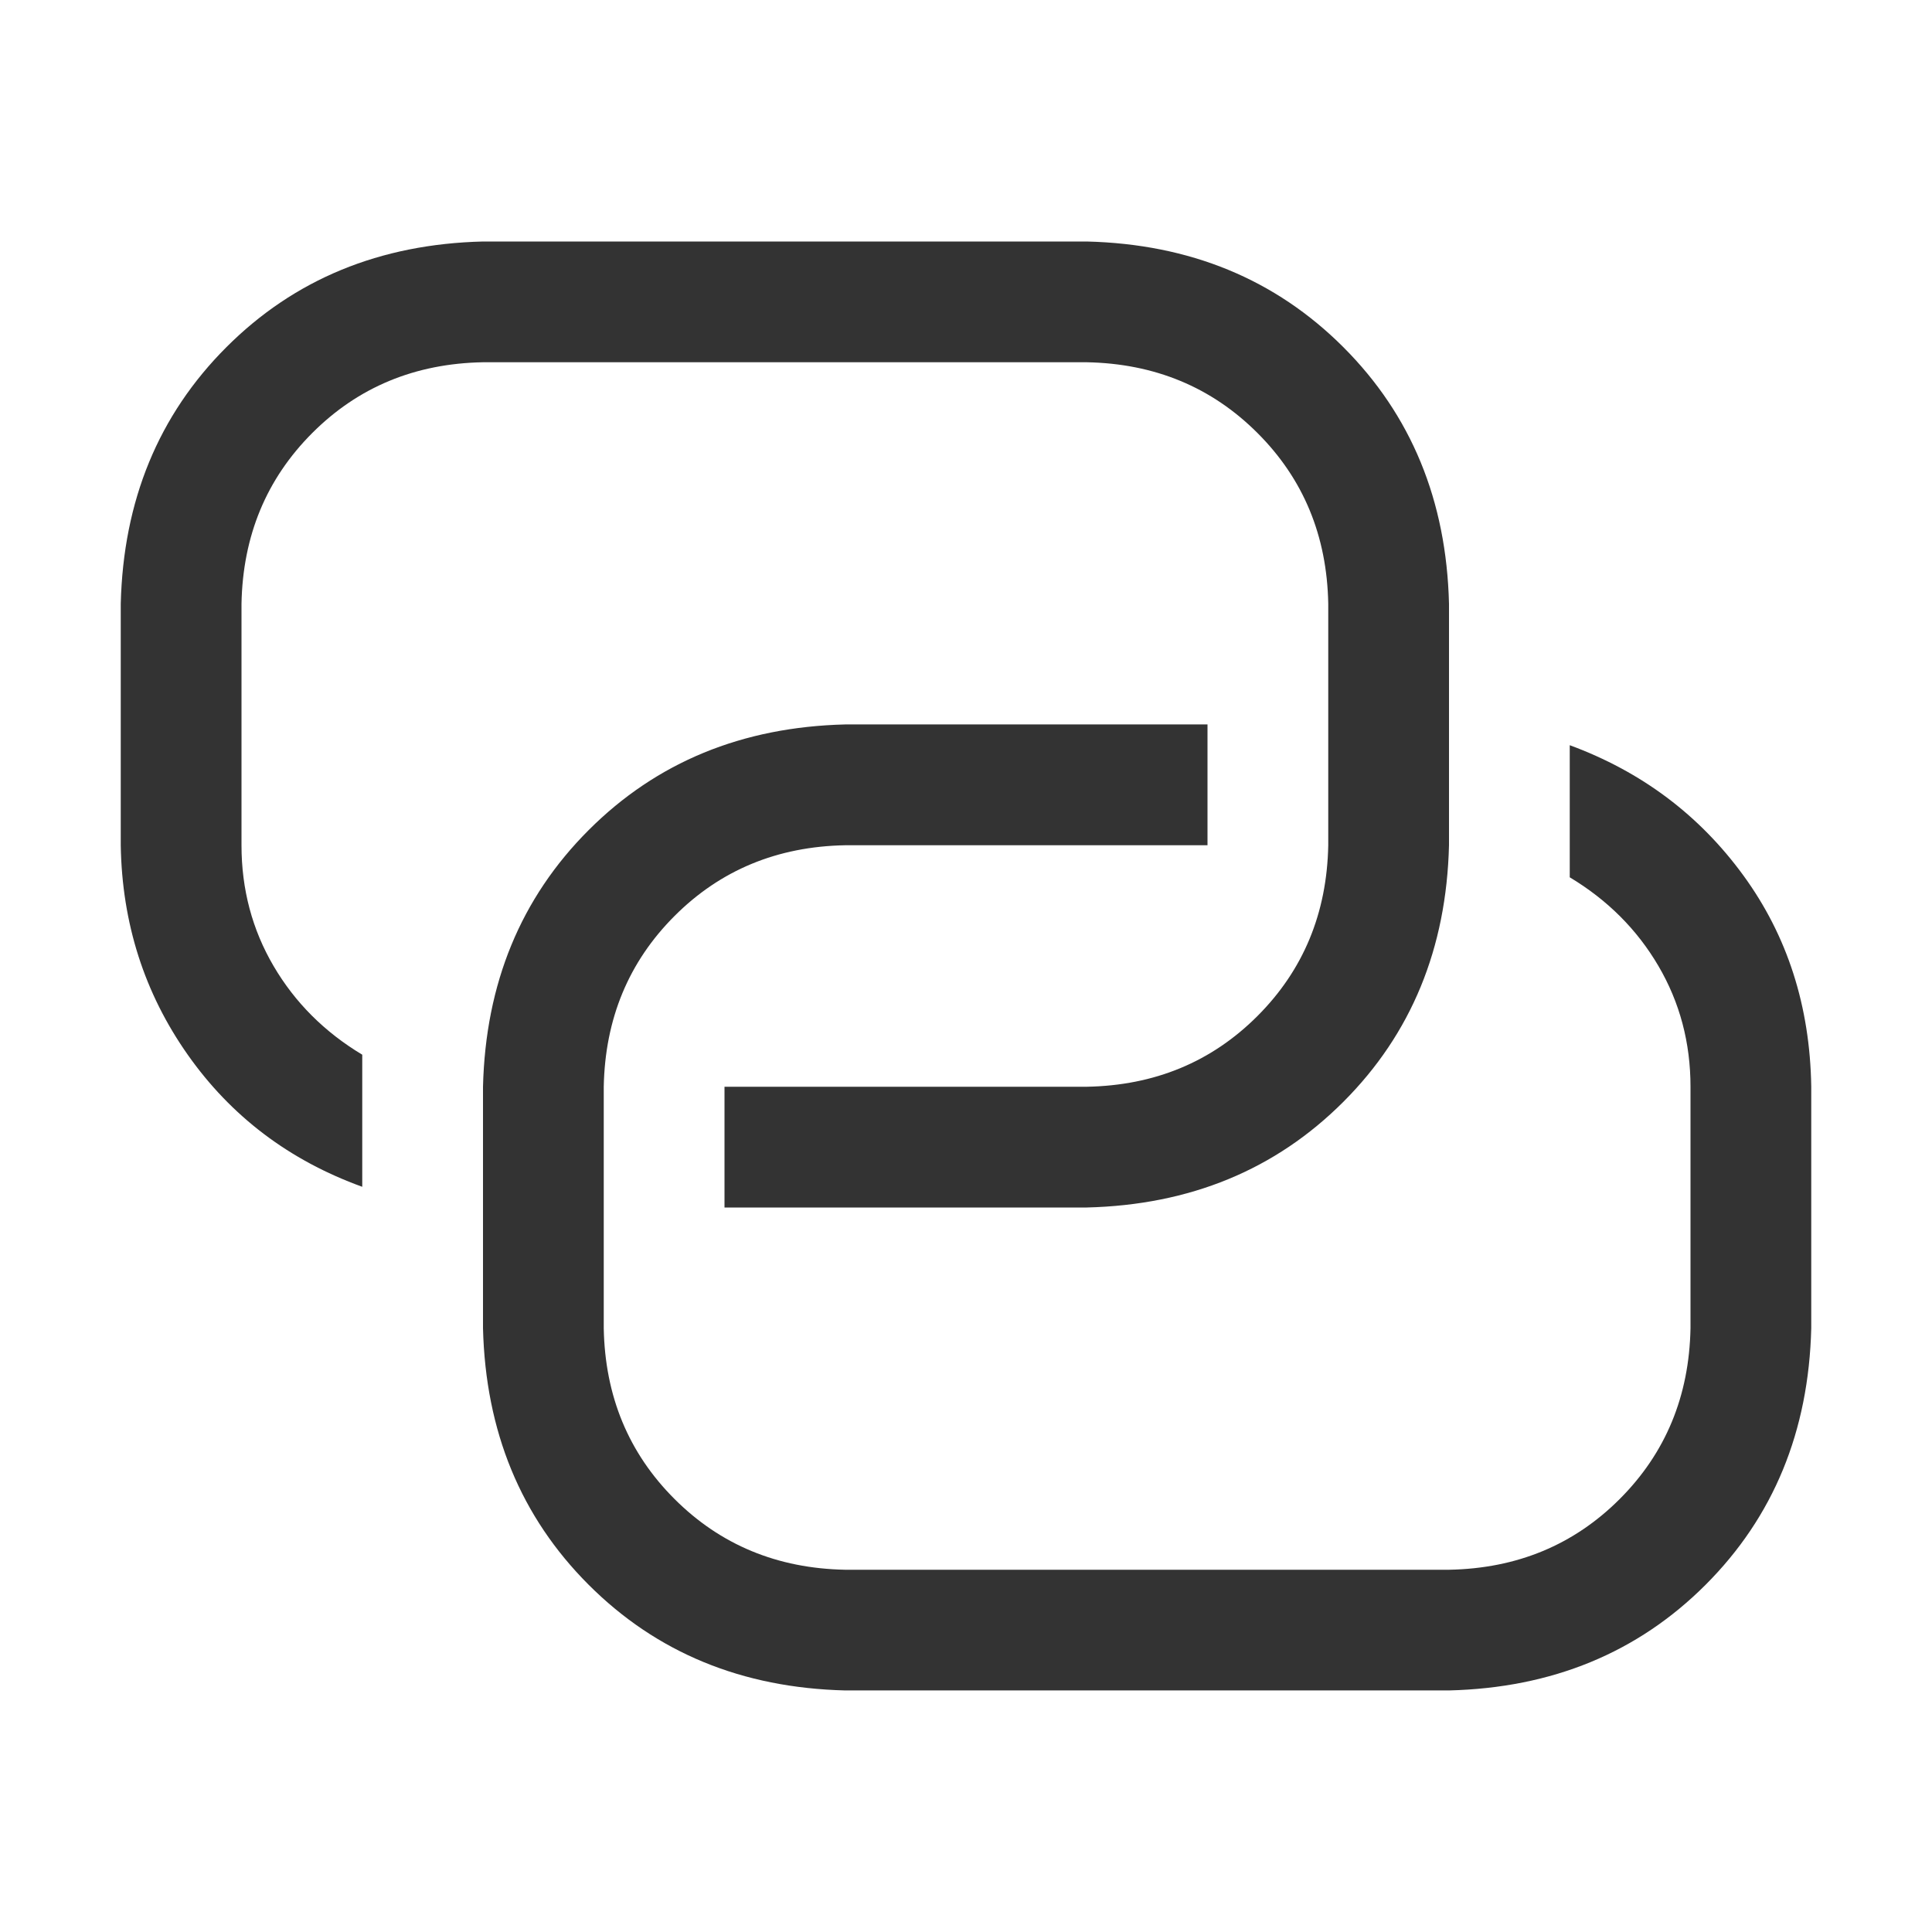
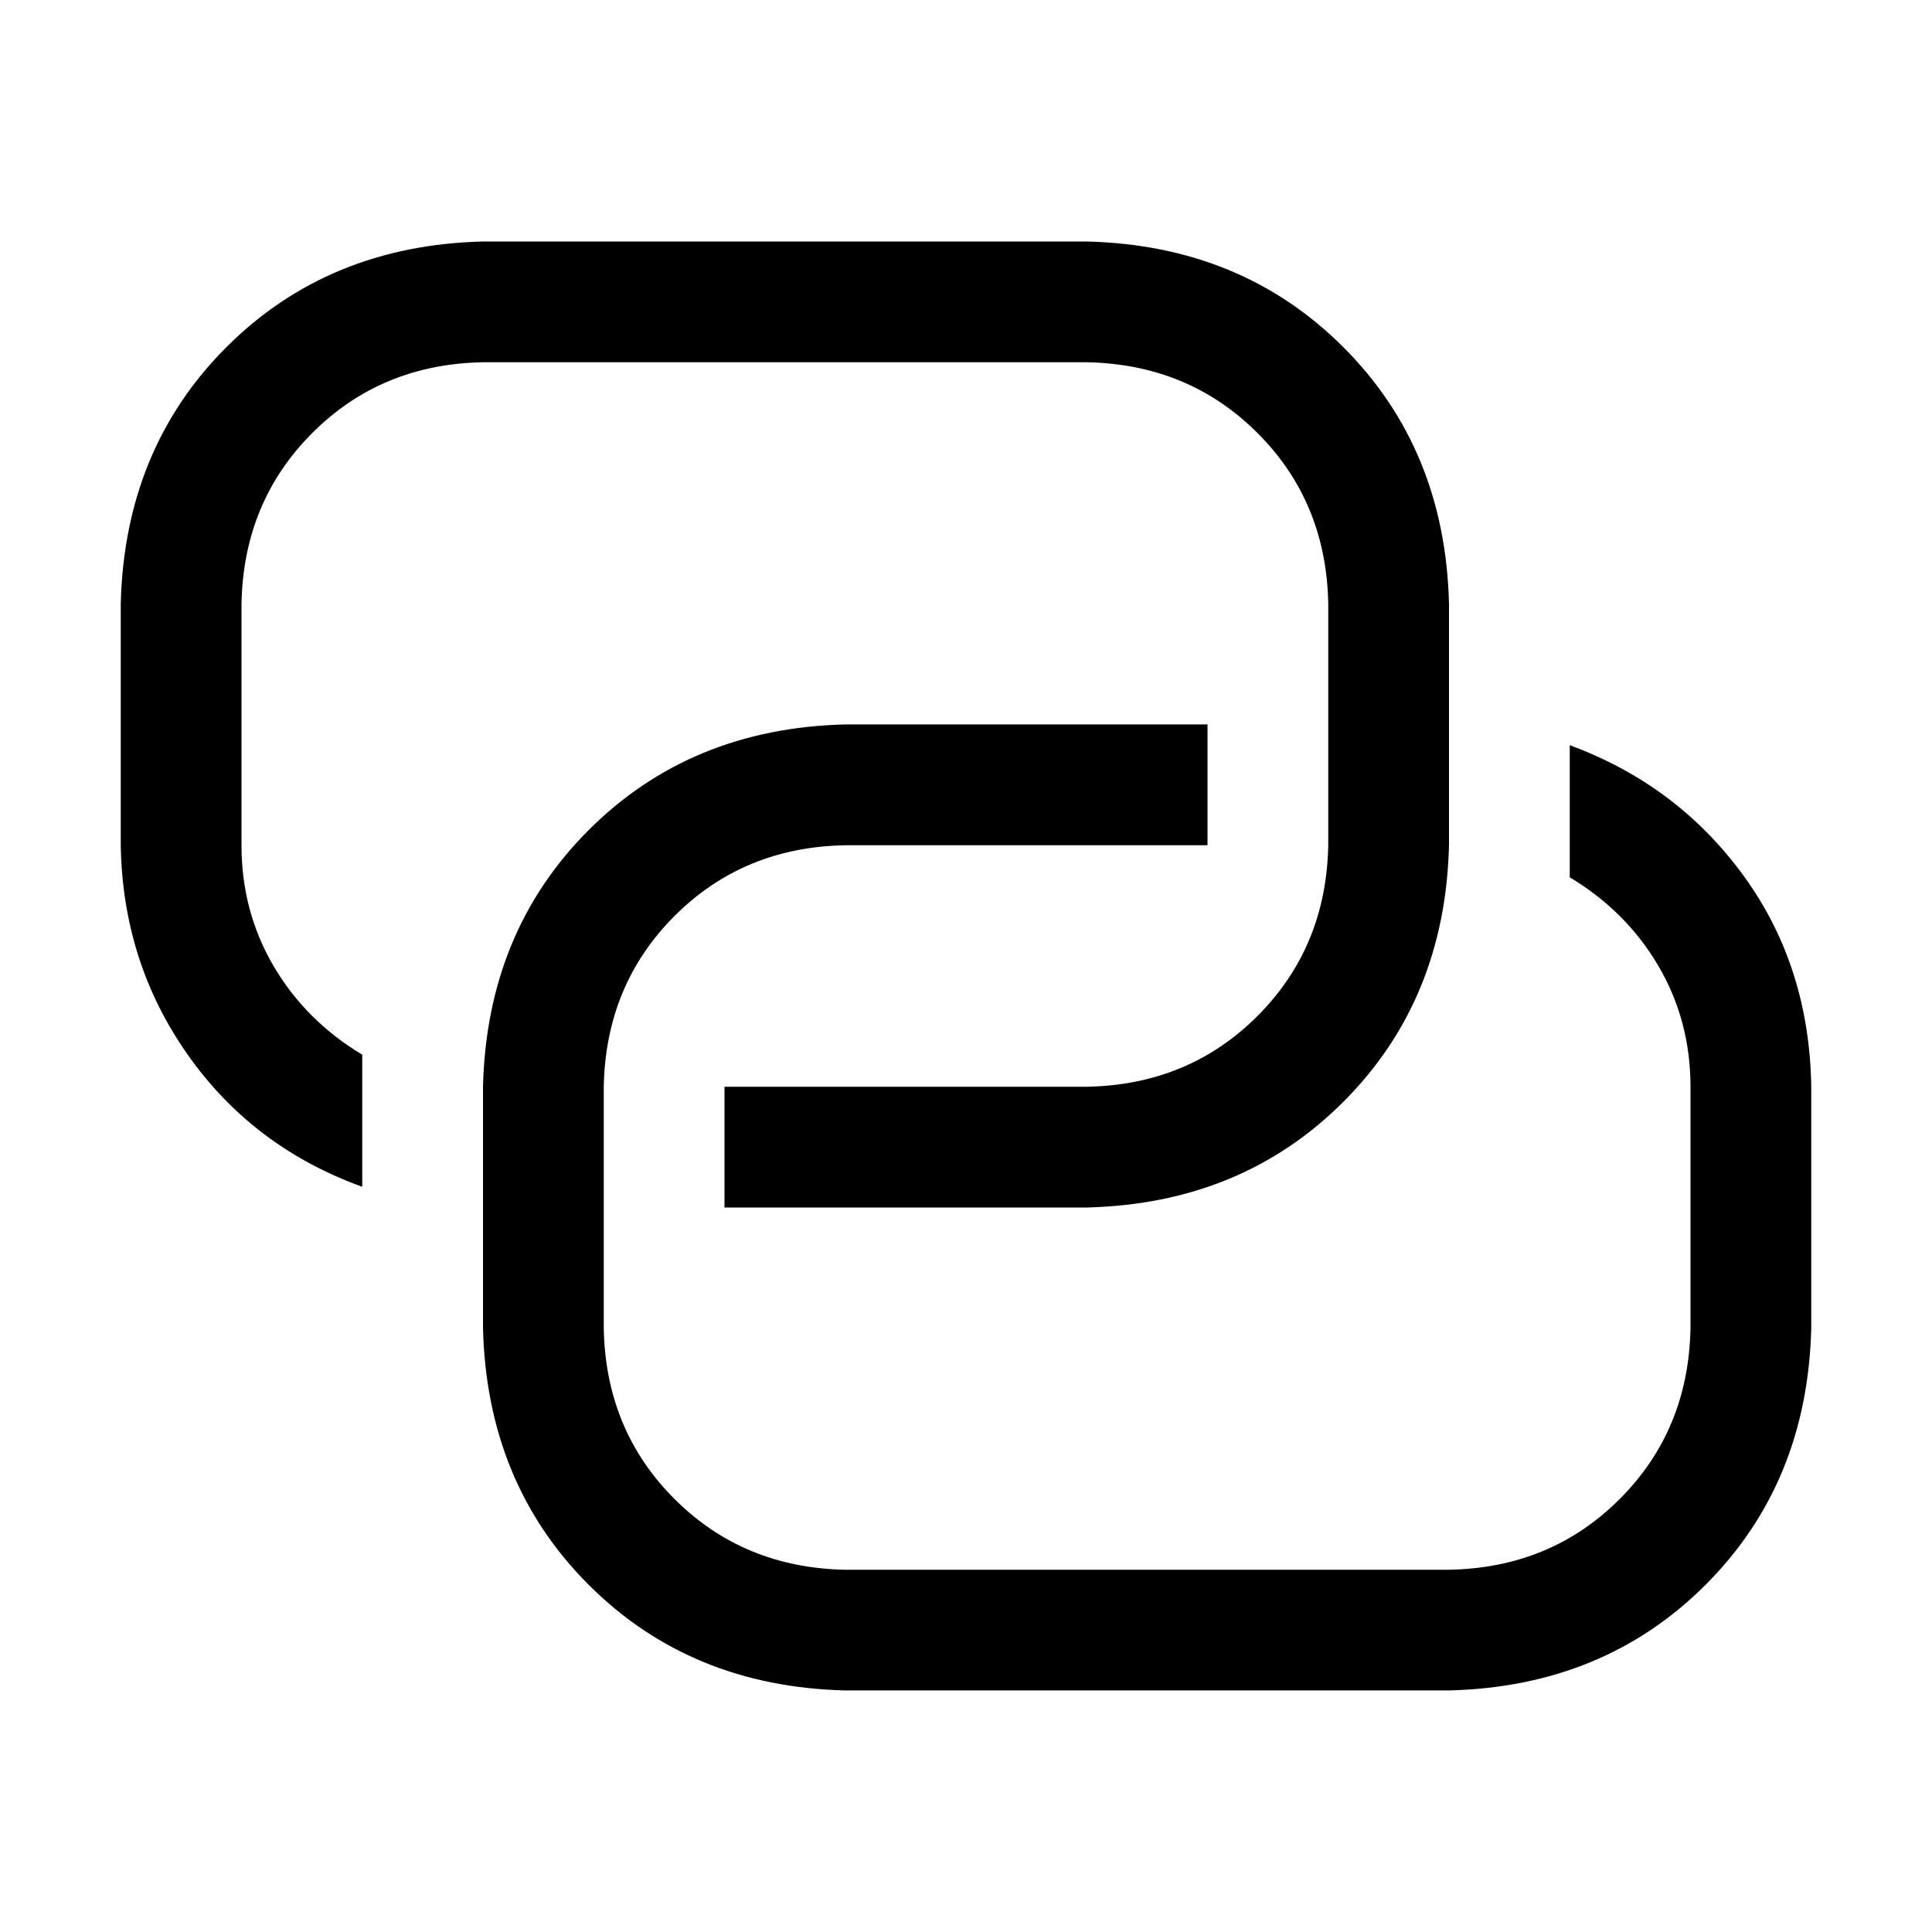
<svg xmlns="http://www.w3.org/2000/svg" class="icon" width="200px" height="200.00px" viewBox="0 0 1024 1024" version="1.1">
-   <path fill="#333333" d="M640 384v64h-192q-54.016 0.992-90.496 37.504T320 576v128q0.992 54.016 37.504 90.496T448 832h320q54.016-0.992 90.496-37.504T896 704v-128q0-35.008-16.992-64T832 464.992v-70.016q56.992 20.992 92 68.992t36 112v128q-2.016 82.016-56 136T768 895.968H448q-82.016-2.016-136-56T256 703.968v-128q2.016-82.016 56-136t136-56h192z m-256 256v-64h192q54.016-0.992 90.496-37.504T704 448v-128q-0.992-54.016-37.504-90.496T576 192H256q-54.016 0.992-90.496 37.504T128 320v128q0 35.008 16.992 64T192 559.008v70.016q-58.016-20.992-92.512-70.016T64 448v-128q2.016-82.016 56-136T256 128h320q82.016 2.016 136 56T768 320v128q-2.016 82.016-56 136T576 640h-192z" />
+   <path d="M640 384v64h-192q-54.016 0.992-90.496 37.504T320 576v128q0.992 54.016 37.504 90.496T448 832h320q54.016-0.992 90.496-37.504T896 704v-128q0-35.008-16.992-64T832 464.992v-70.016q56.992 20.992 92 68.992t36 112v128q-2.016 82.016-56 136T768 895.968H448q-82.016-2.016-136-56T256 703.968v-128q2.016-82.016 56-136t136-56h192z m-256 256v-64h192q54.016-0.992 90.496-37.504T704 448v-128q-0.992-54.016-37.504-90.496T576 192H256q-54.016 0.992-90.496 37.504T128 320v128q0 35.008 16.992 64T192 559.008v70.016q-58.016-20.992-92.512-70.016T64 448v-128q2.016-82.016 56-136T256 128h320q82.016 2.016 136 56T768 320v128q-2.016 82.016-56 136T576 640h-192z" />
</svg>
